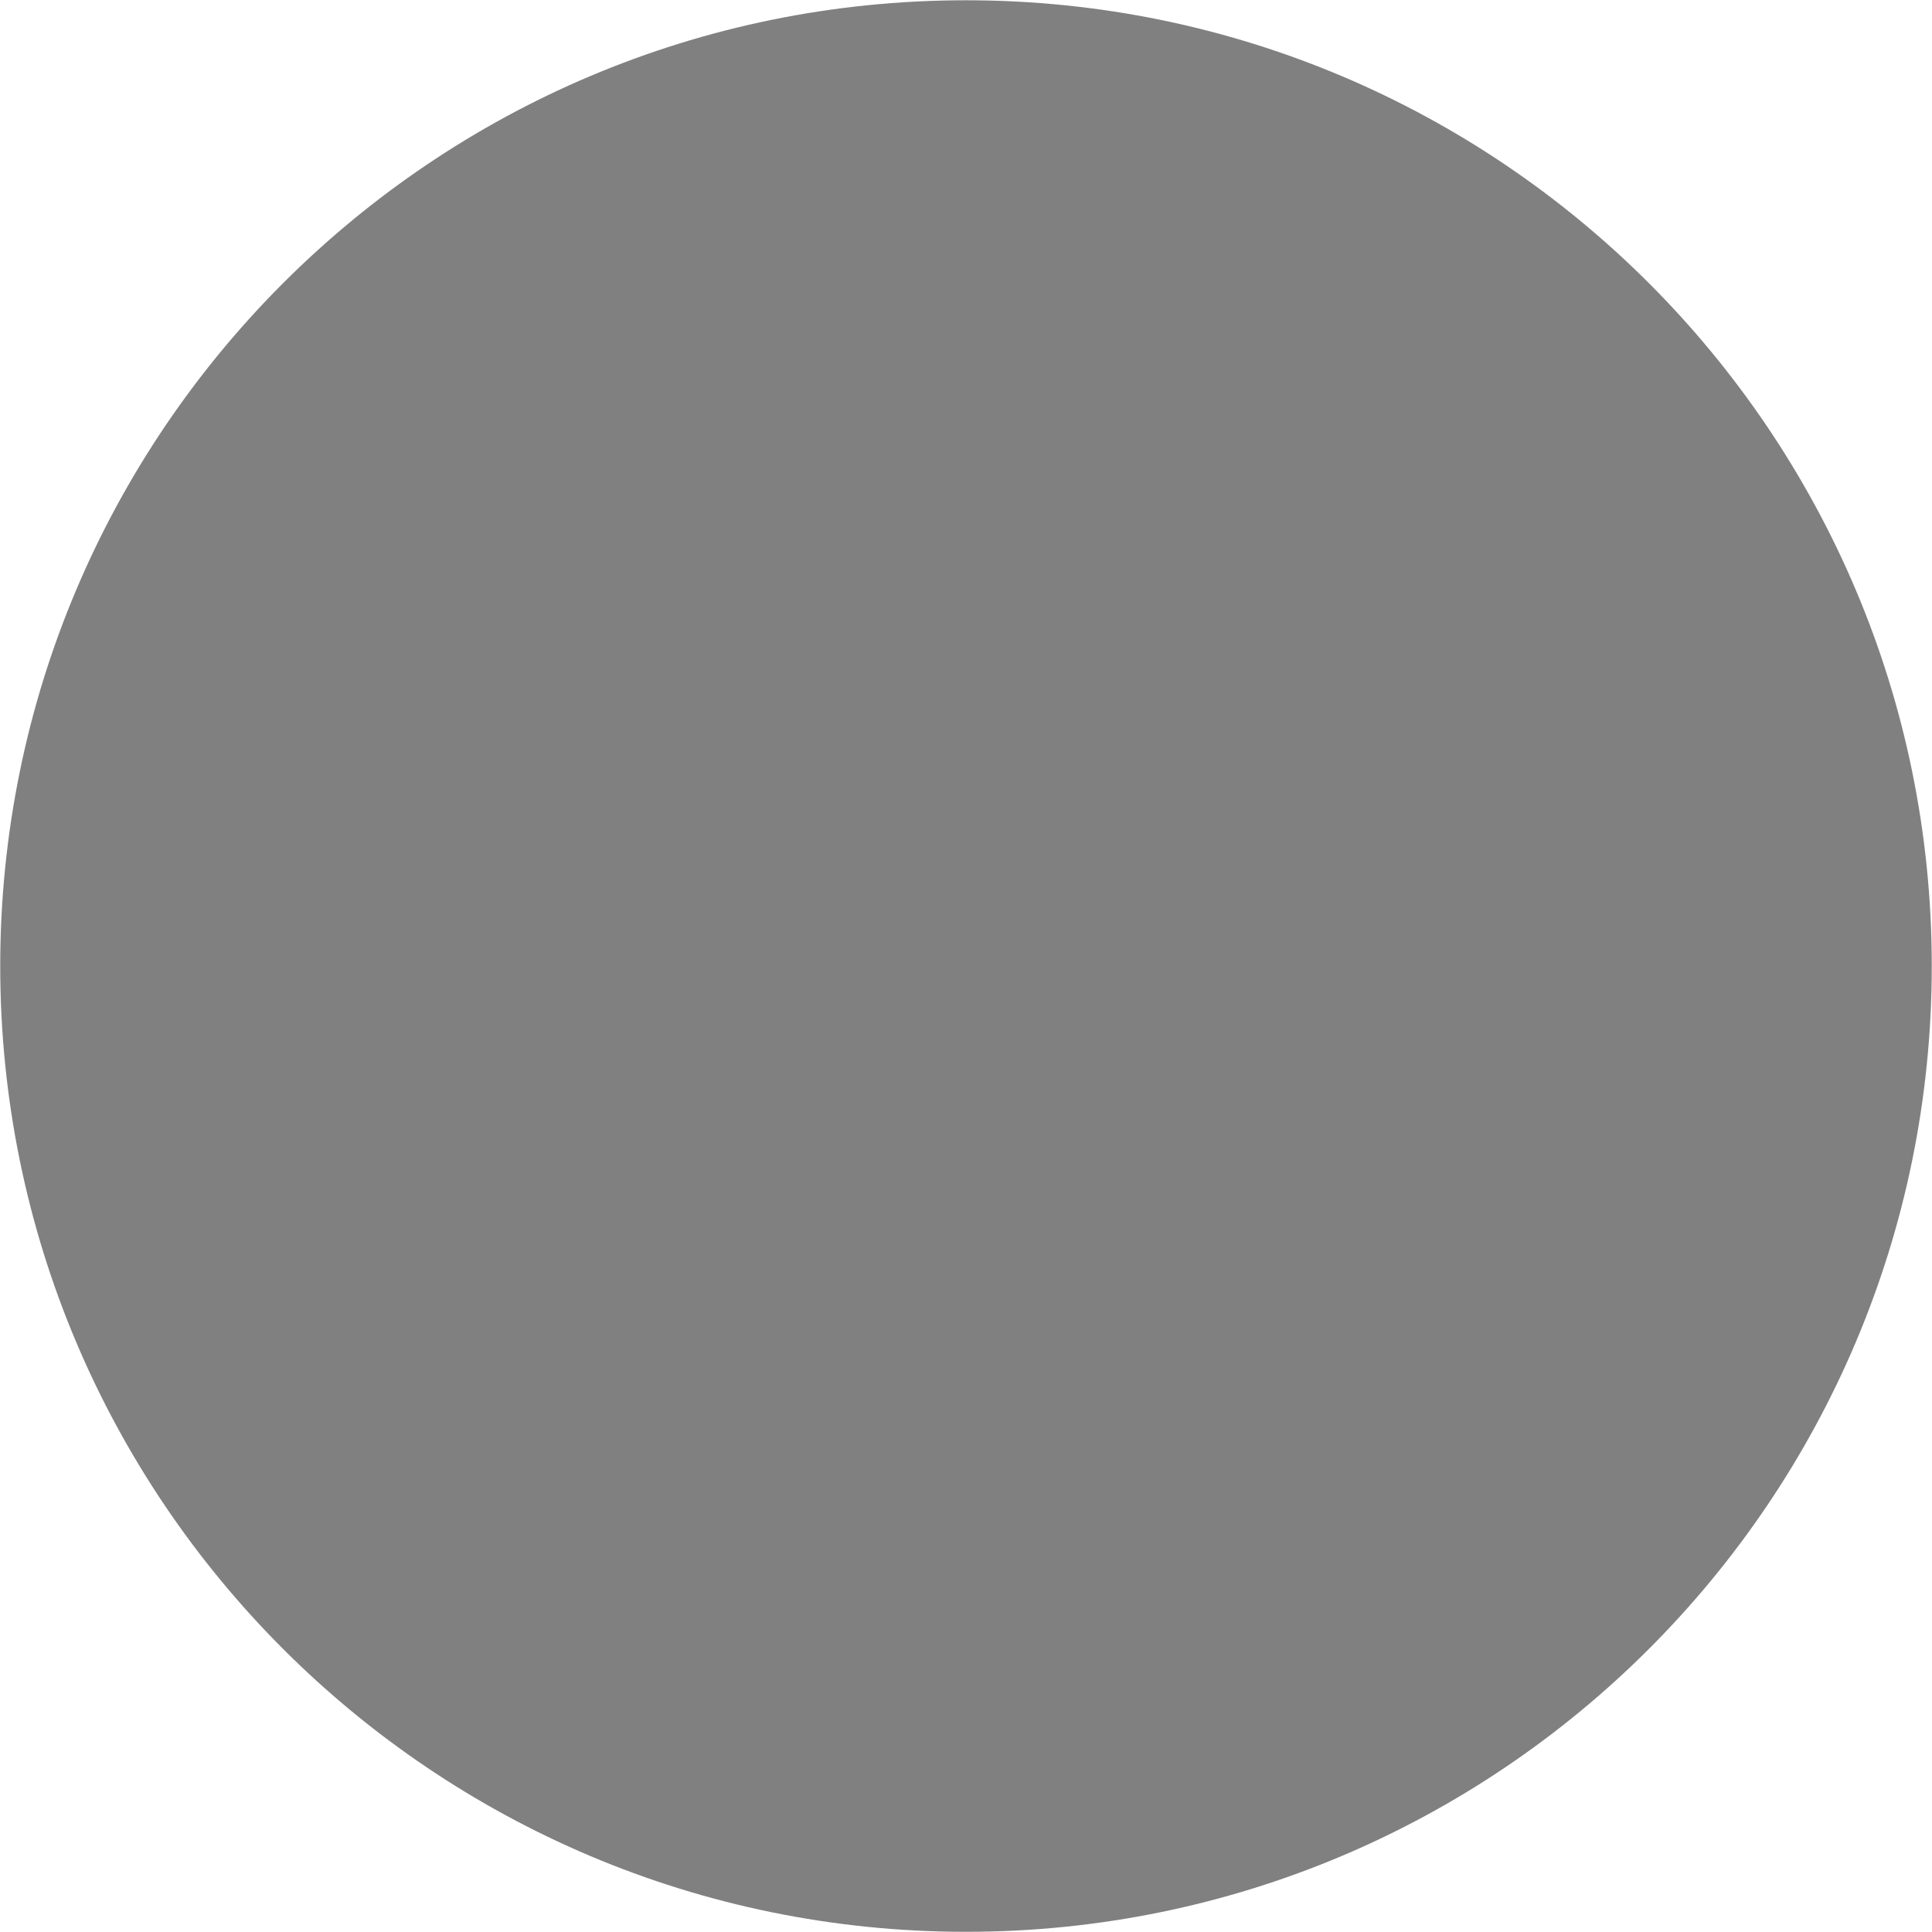
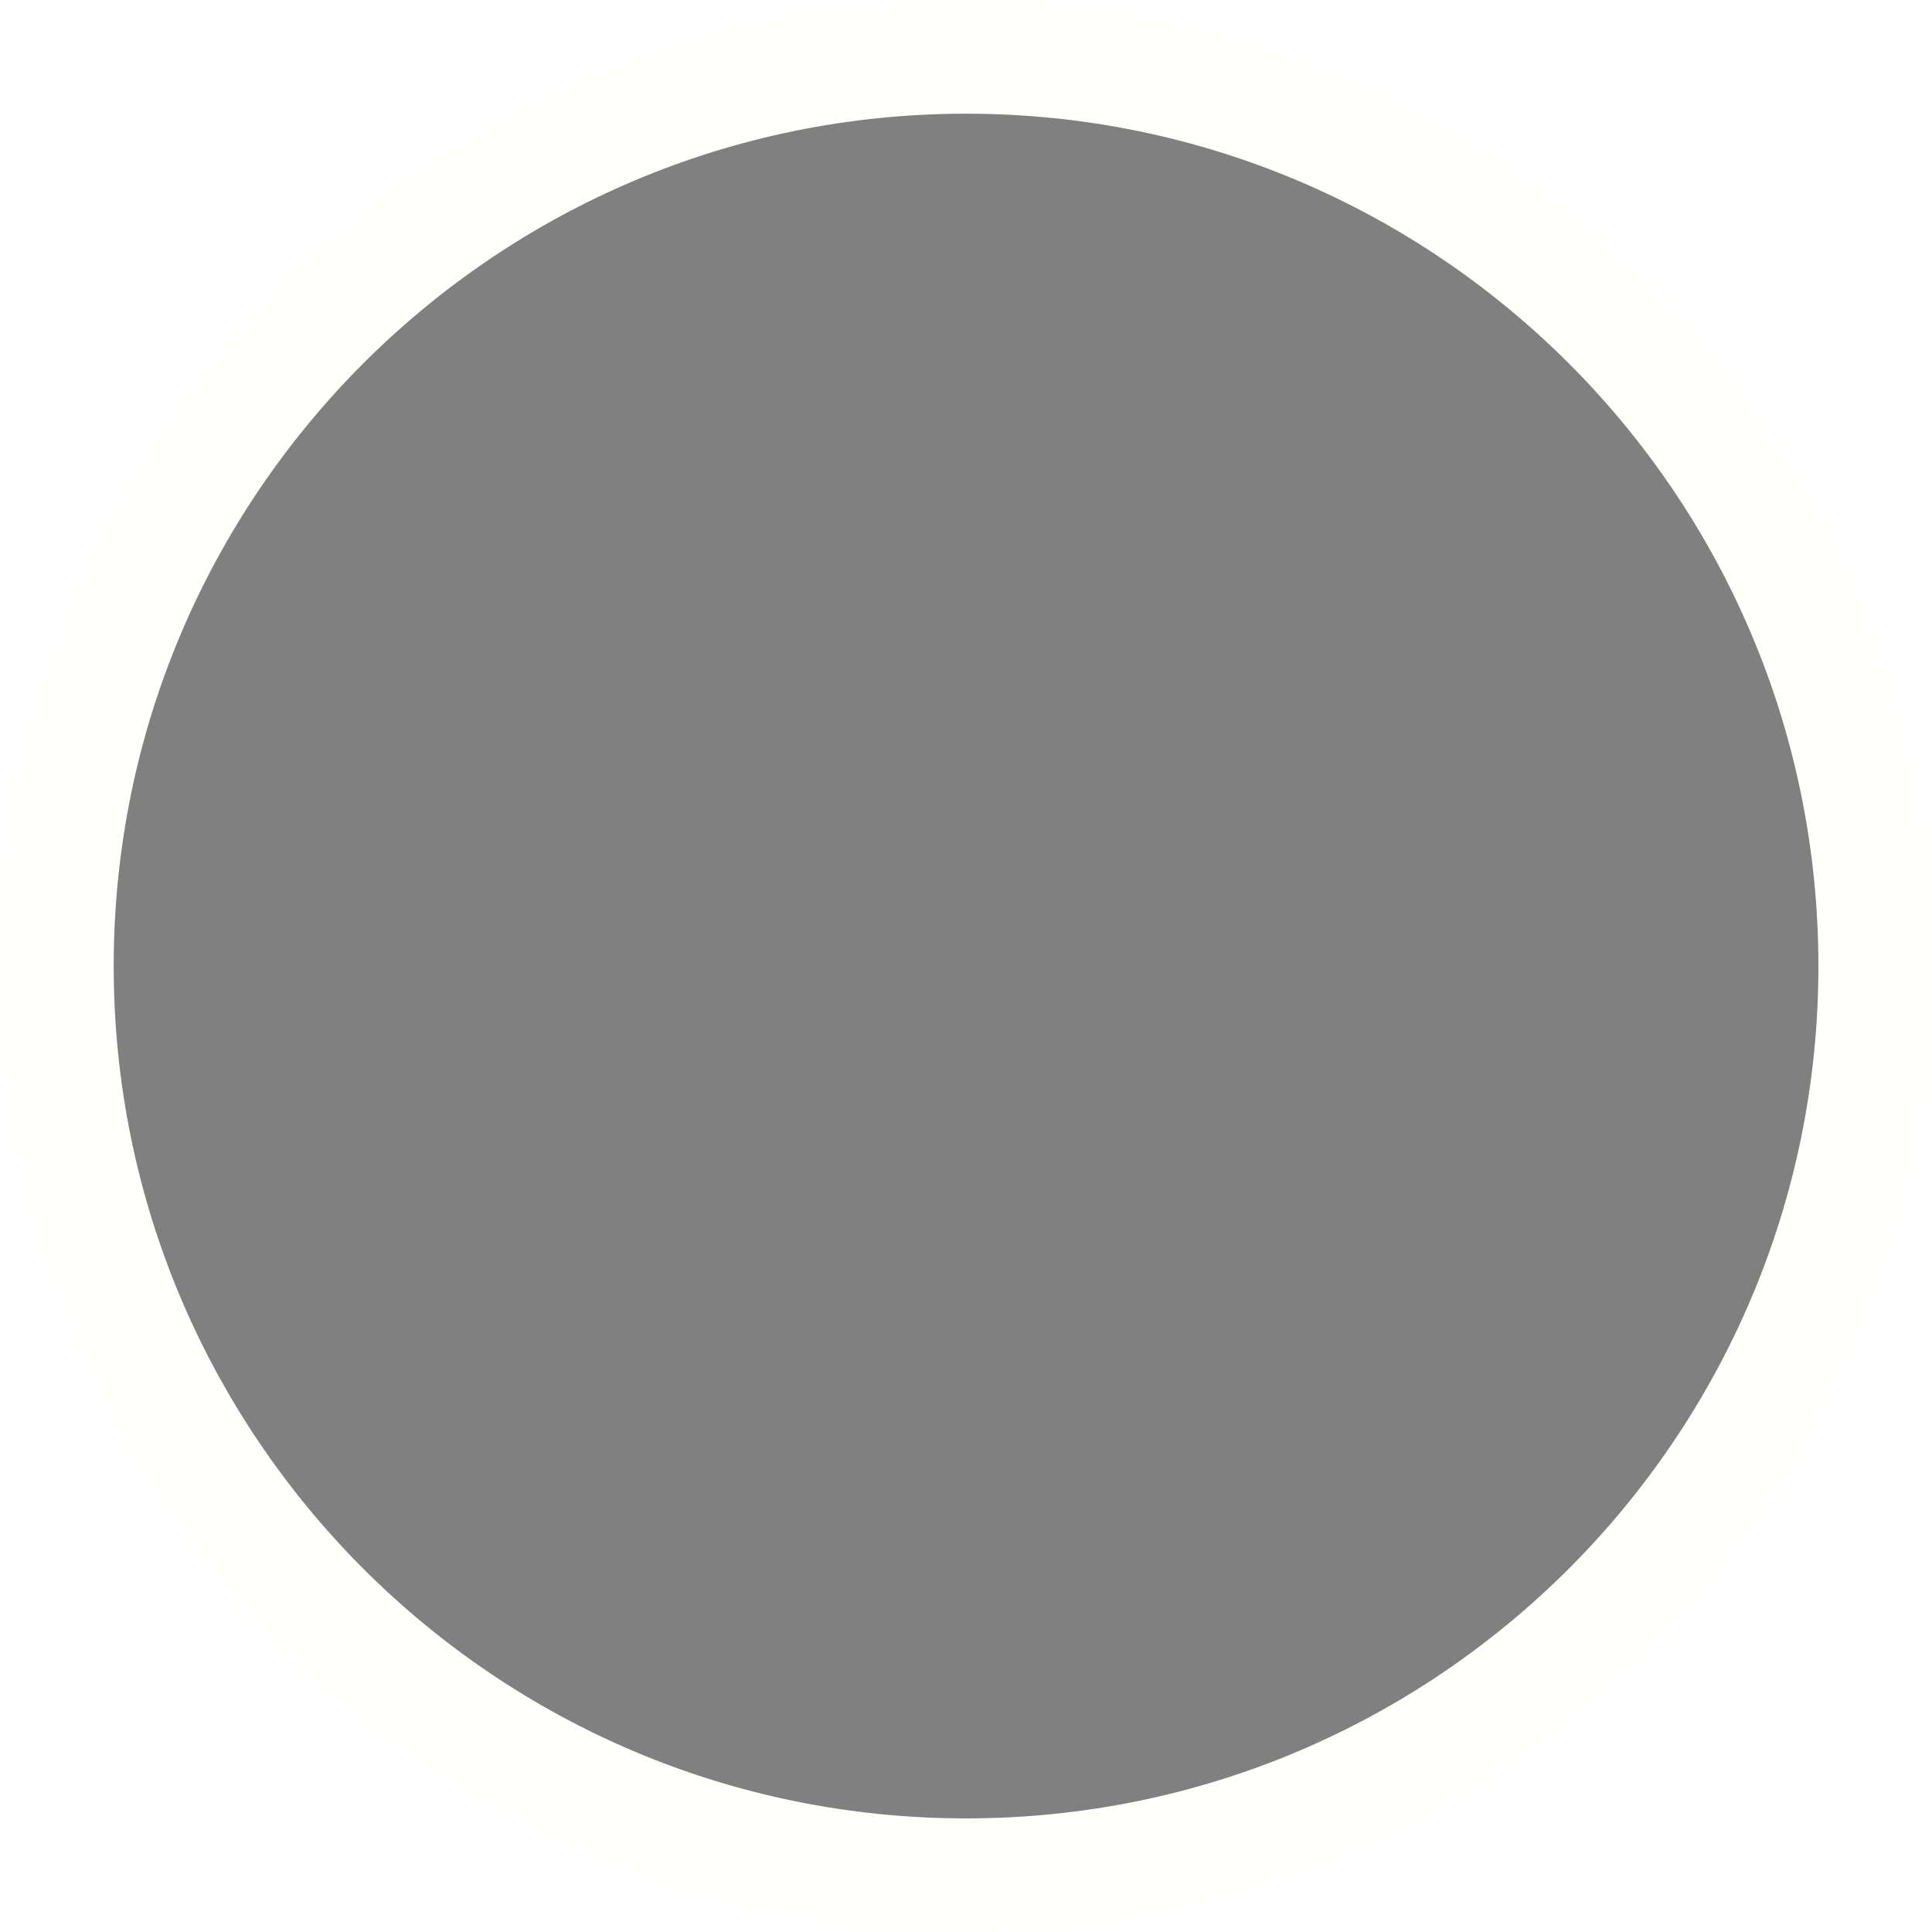
<svg xmlns="http://www.w3.org/2000/svg" width="4.233mm" height="4.233mm" viewBox="0 0 4.233 4.233" version="1.1" id="svg8">
  <defs id="defs2" />
-   <g id="layer1" transform="translate(-103.5565,-170.3114)">
-     <circle style="fill:#808080;fill-opacity:1;stroke:#000000;stroke-width:0;stroke-miterlimit:4;stroke-dasharray:none;stroke-dashoffset:0;stroke-opacity:1" id="path815" cx="105.673" cy="172.428" r="2.116" />
+   <g id="layer1" transform="translate(-103.4244,-170.4434)">
+     <circle style="fill:#808080;fill-opacity:1;stroke:#fffffc;stroke-width:0.249;stroke-miterlimit:4;stroke-dasharray:none;stroke-dashoffset:0;stroke-opacity:1" id="path815" cx="105.541" cy="172.56" r="1.992" />
  </g>
</svg>
